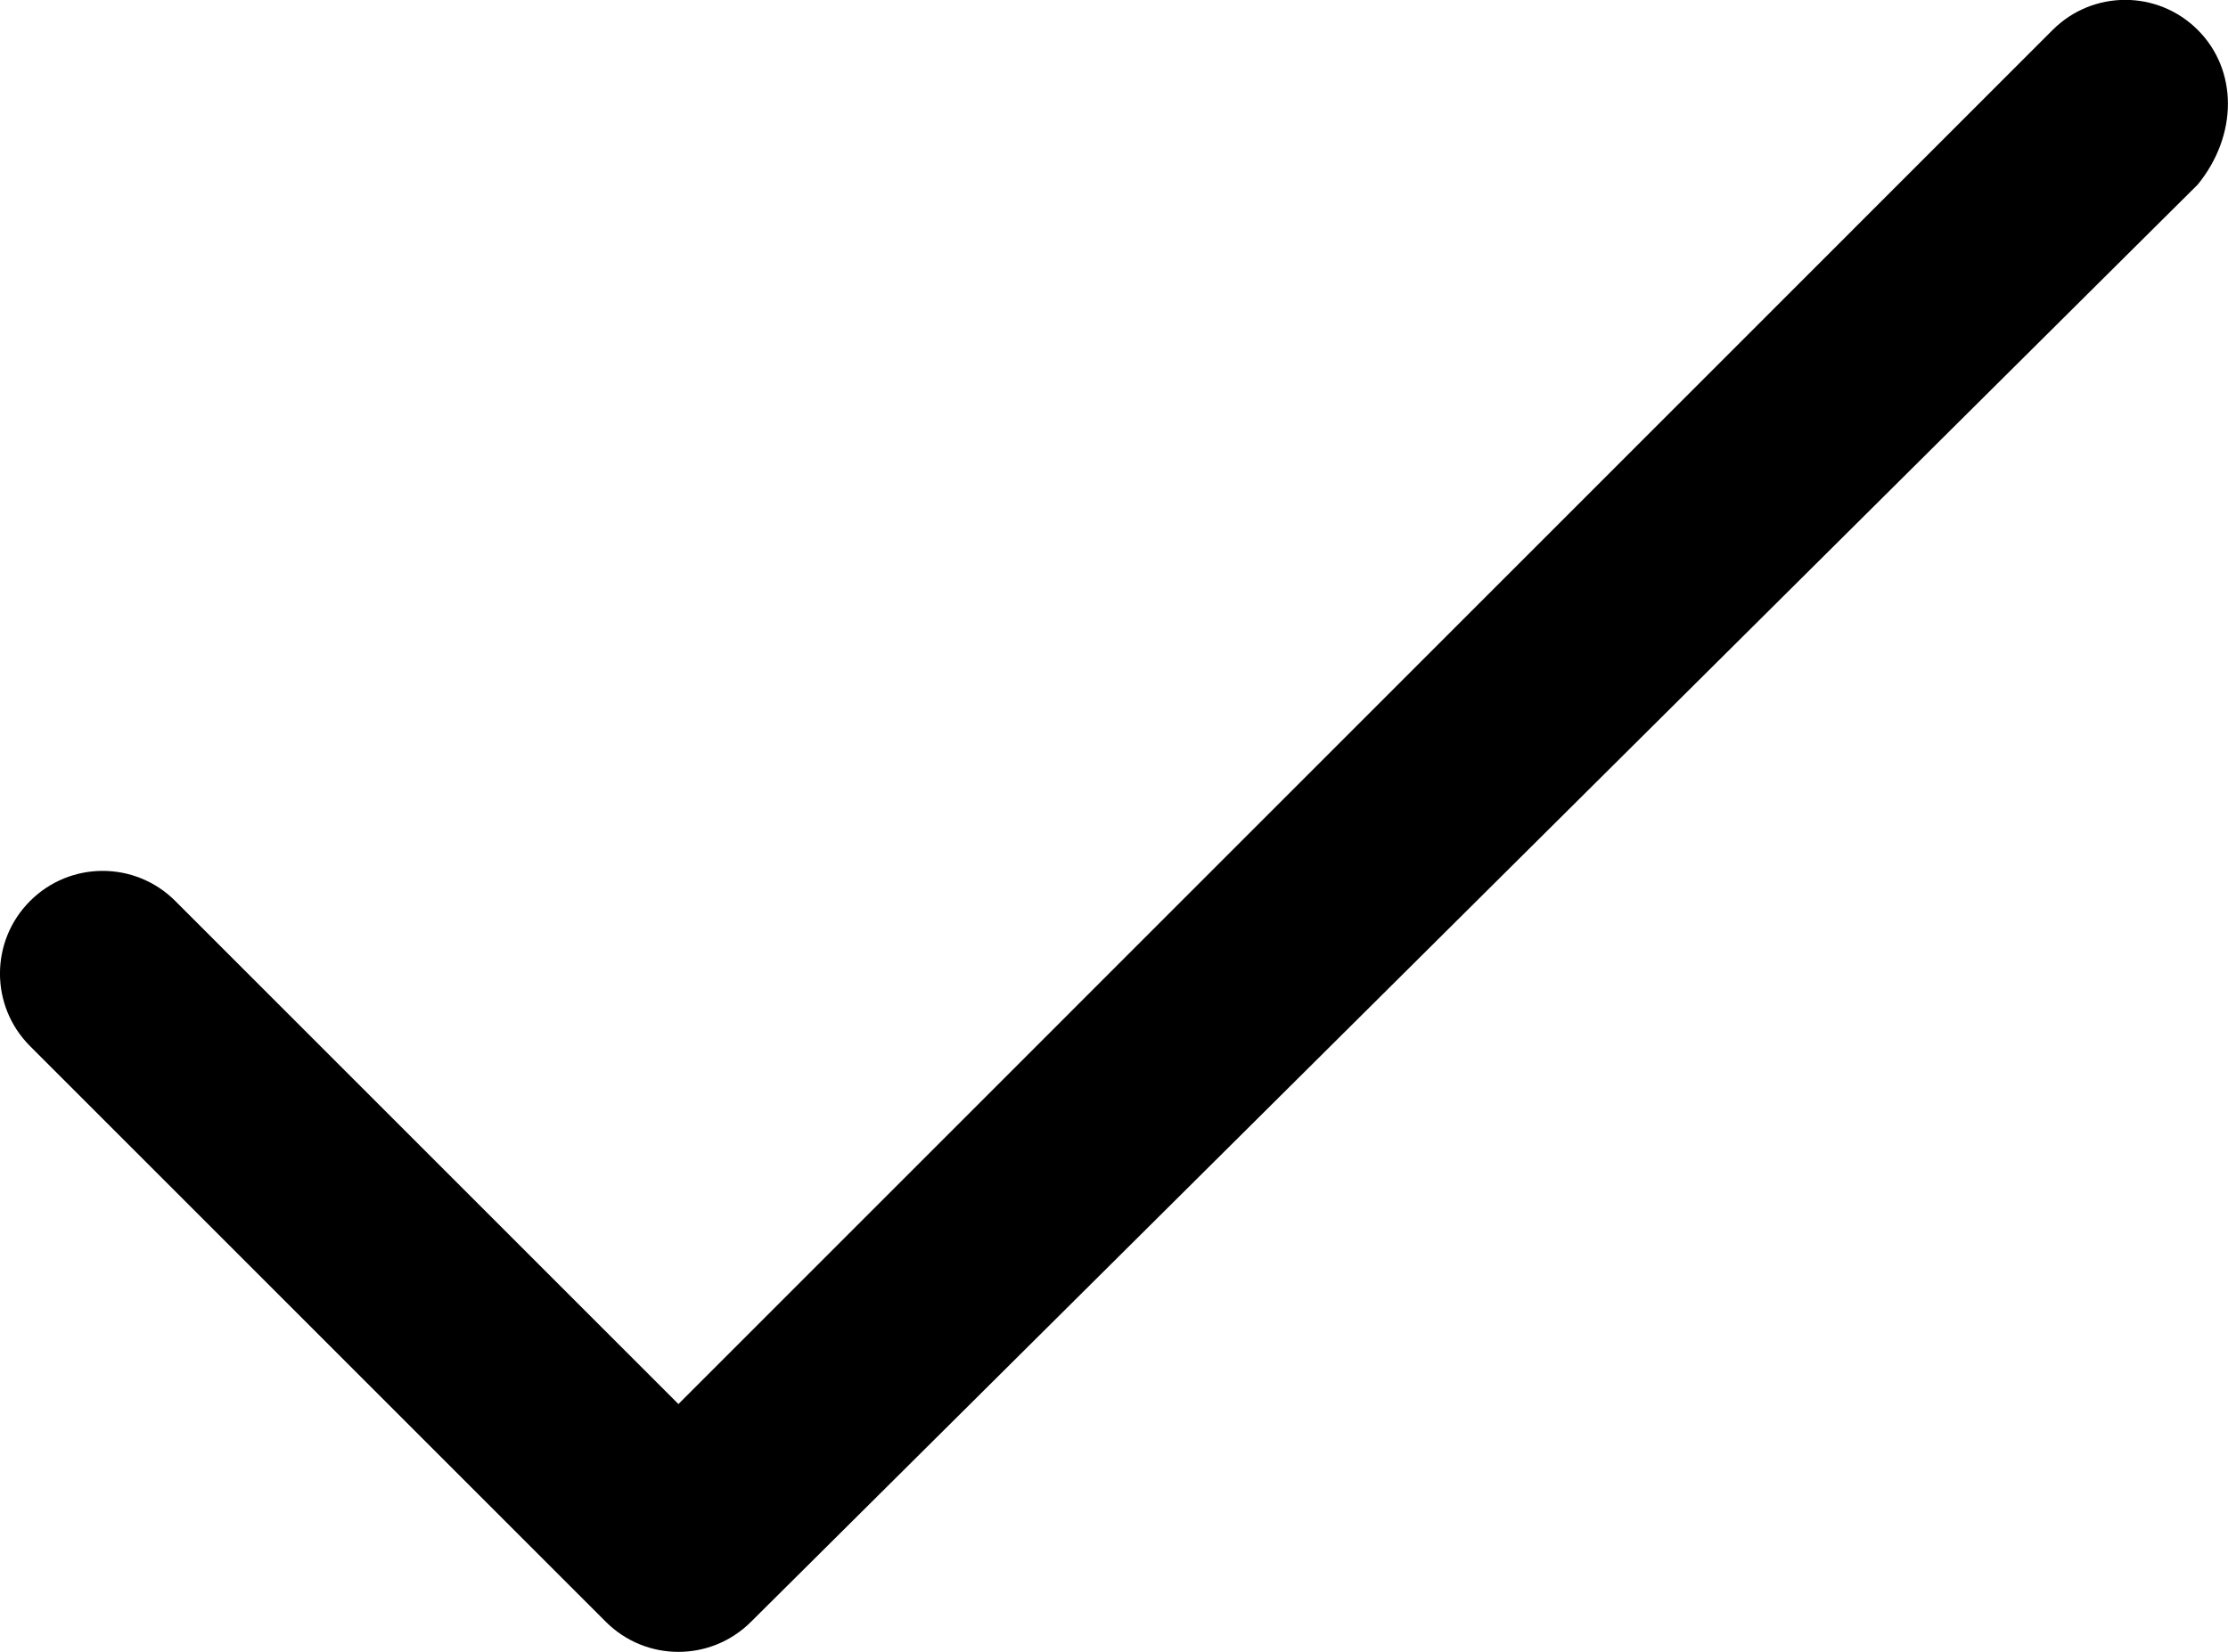
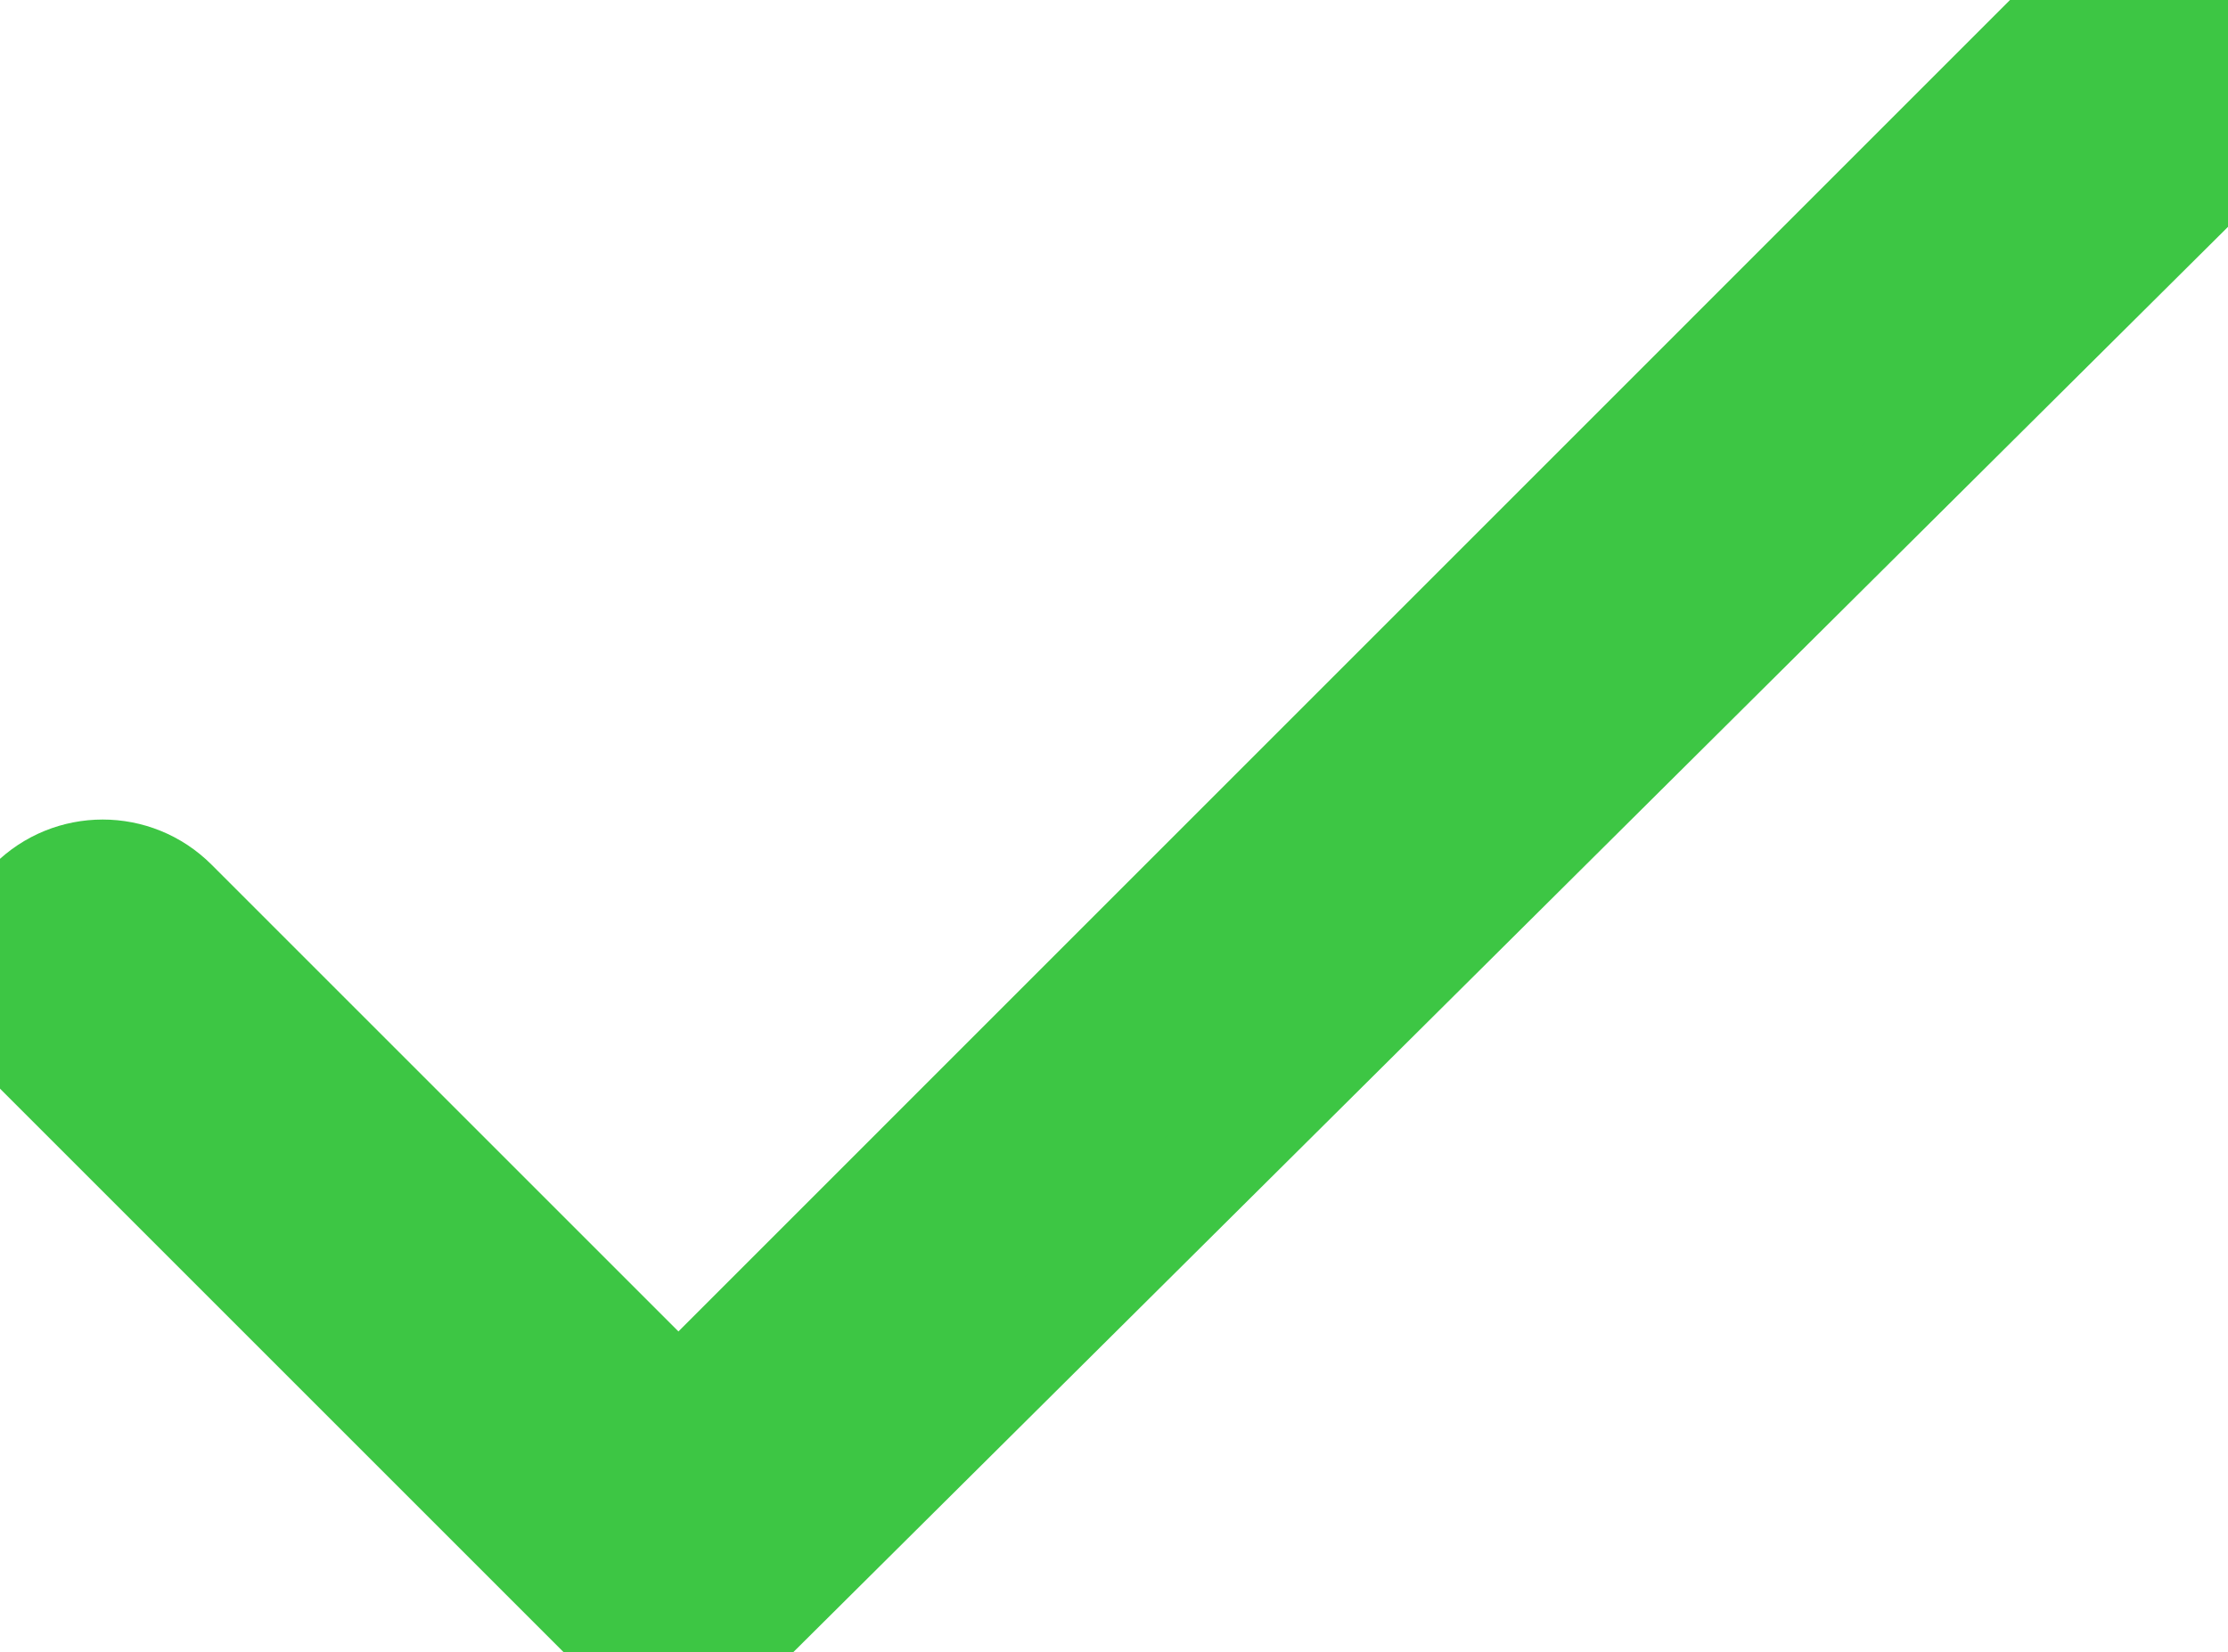
- <svg xmlns="http://www.w3.org/2000/svg" version="1.0" id="Layer_1" x="0px" y="0px" width="21.698px" height="16.09px" viewBox="-82.357 4.875 21.698 16.09" enable-background="new -82.357 4.875 21.698 16.09" xml:space="preserve">
+ <svg xmlns="http://www.w3.org/2000/svg" version="1.0" id="Layer_1" x="0px" y="0px" width="26px" height="19.28px" viewBox="-82.357 4.875 21.698 16.09" enable-background="new -82.357 4.875 21.698 16.09" xml:space="preserve" fill="#3dc644" stroke-width="1" stroke="#3dc644">
  <path d="M-60.953,5.167c-0.391-0.391-1.023-0.391-1.414,0L-75.75,18.551l-4.9-4.9c-0.391-0.391-1.023-0.391-1.414,0 s-0.391,1.023,0,1.414l5.607,5.607c0.195,0.195,0.451,0.293,0.707,0.293s0.512-0.098,0.707-0.293l14.09-14.0 C-60.562,6.191-60.562,5.558-60.953,5.167z" />
</svg>
